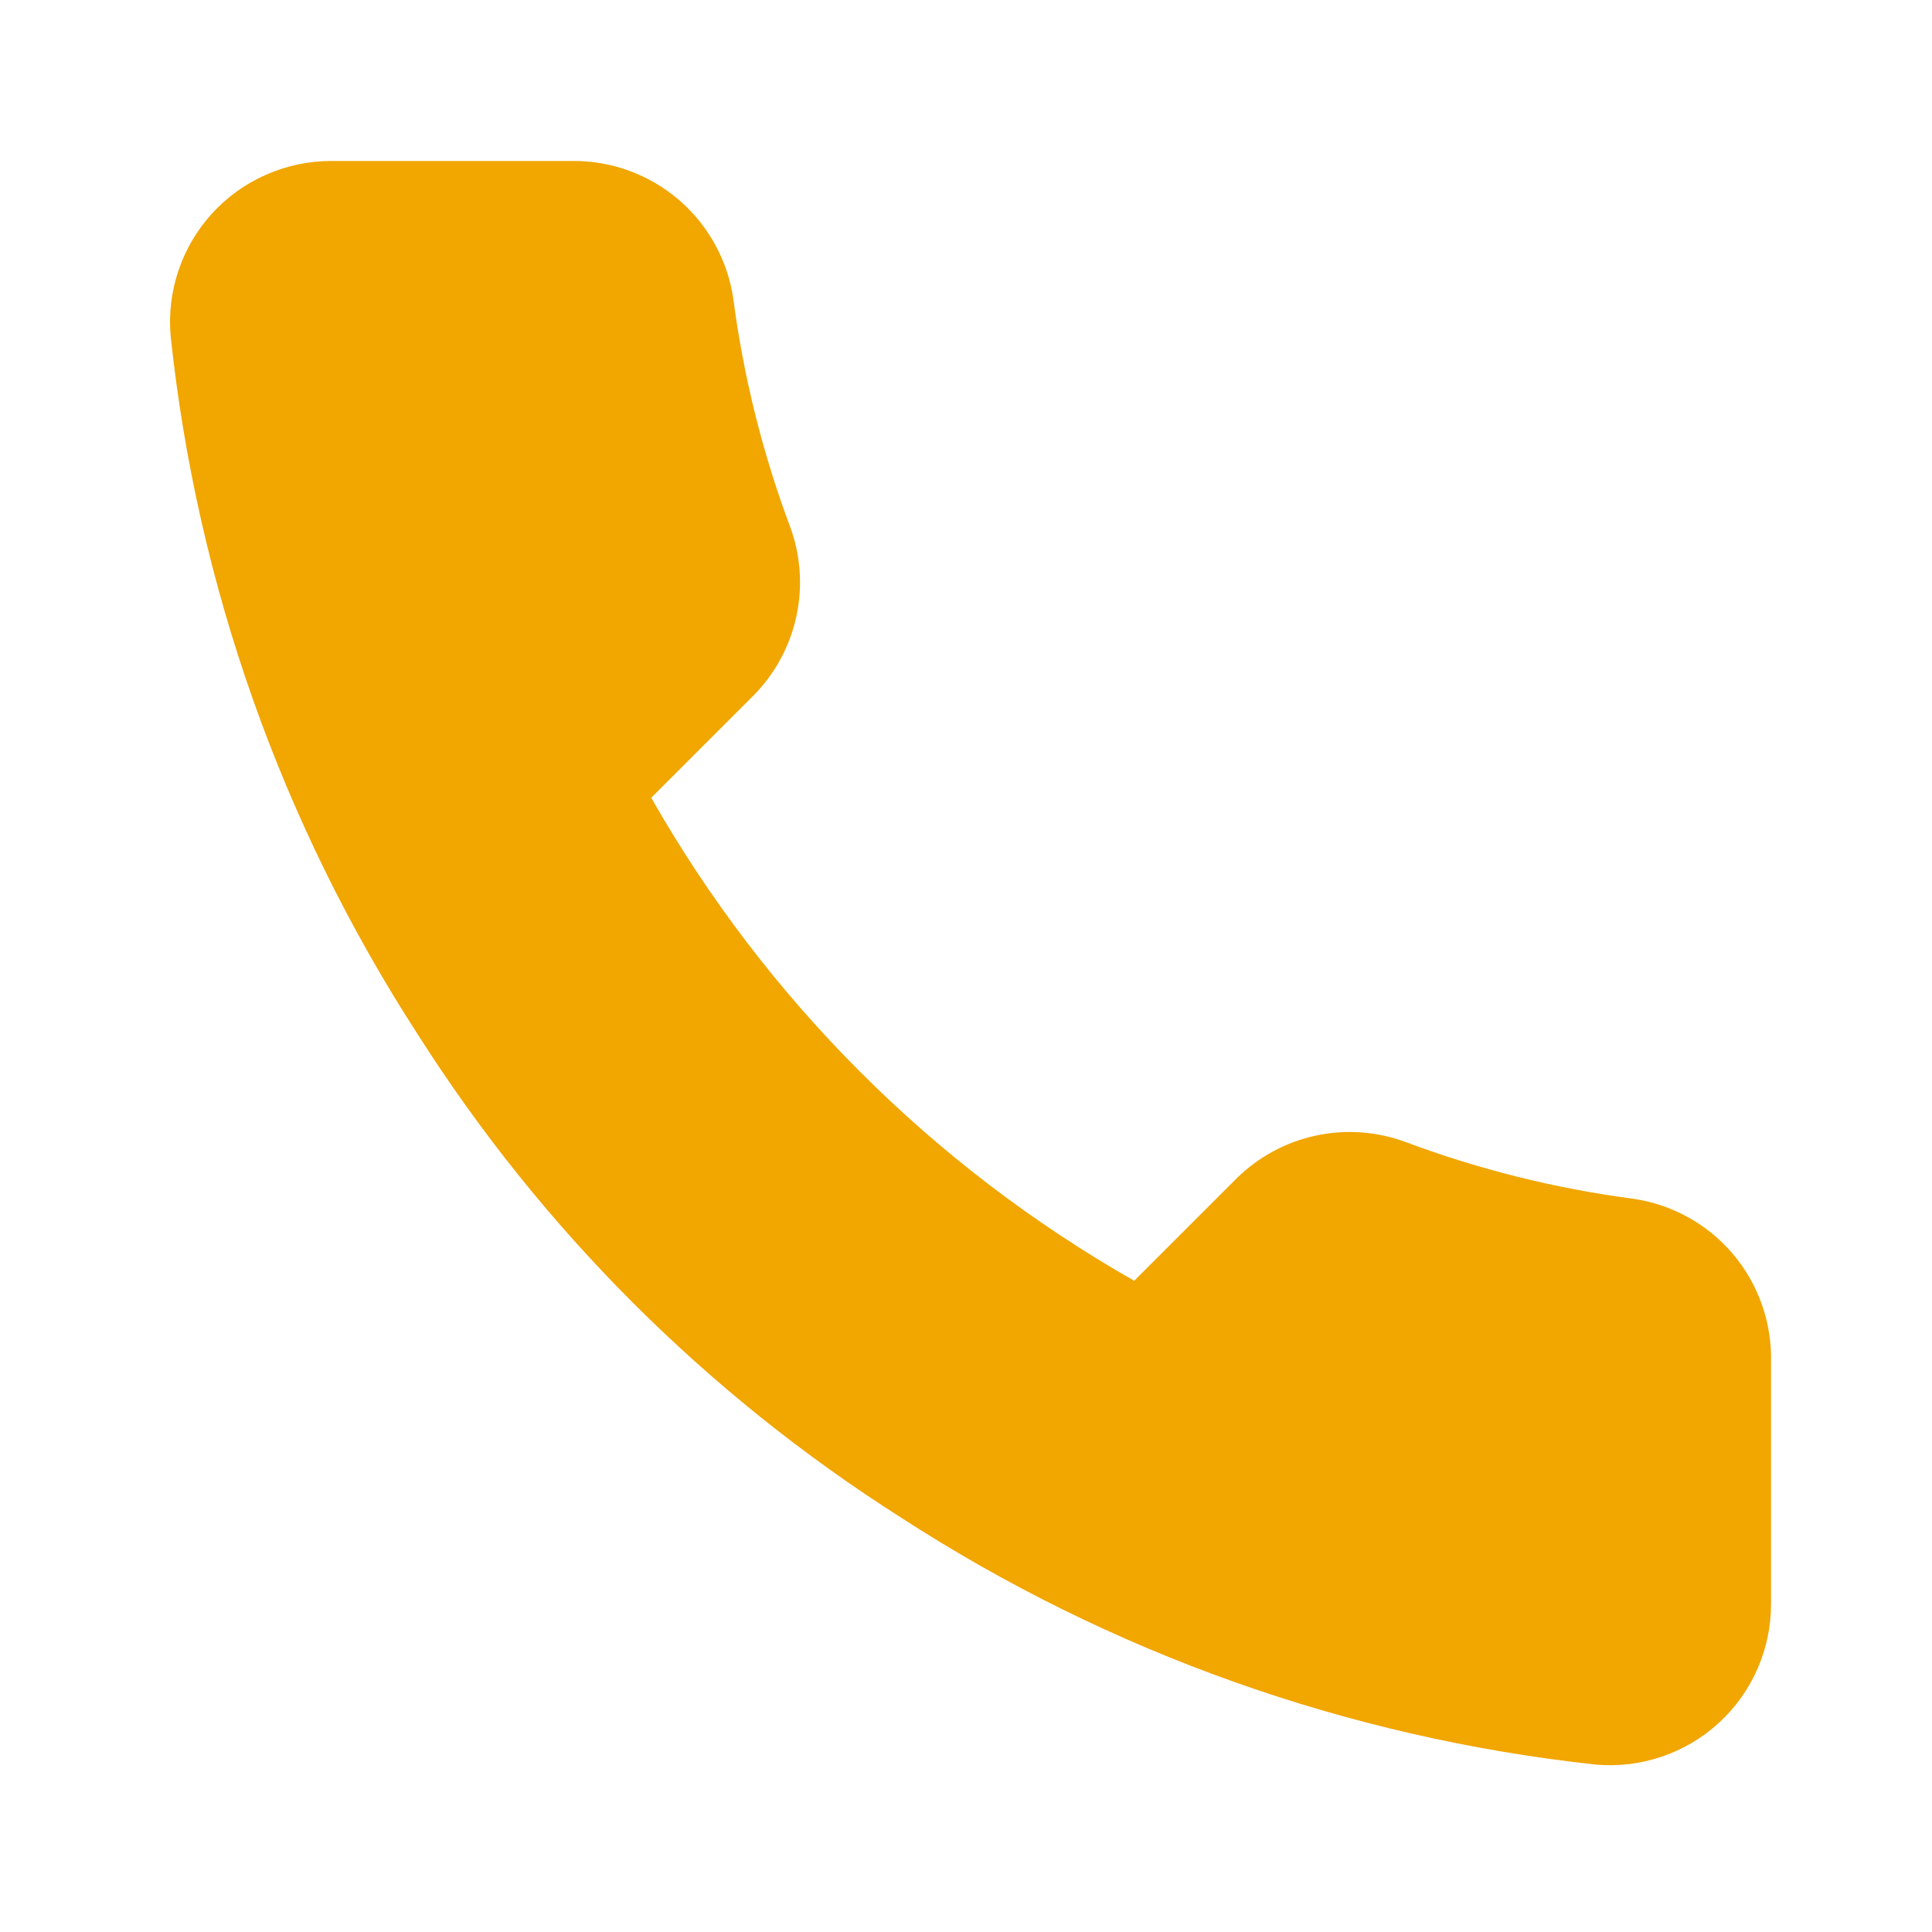
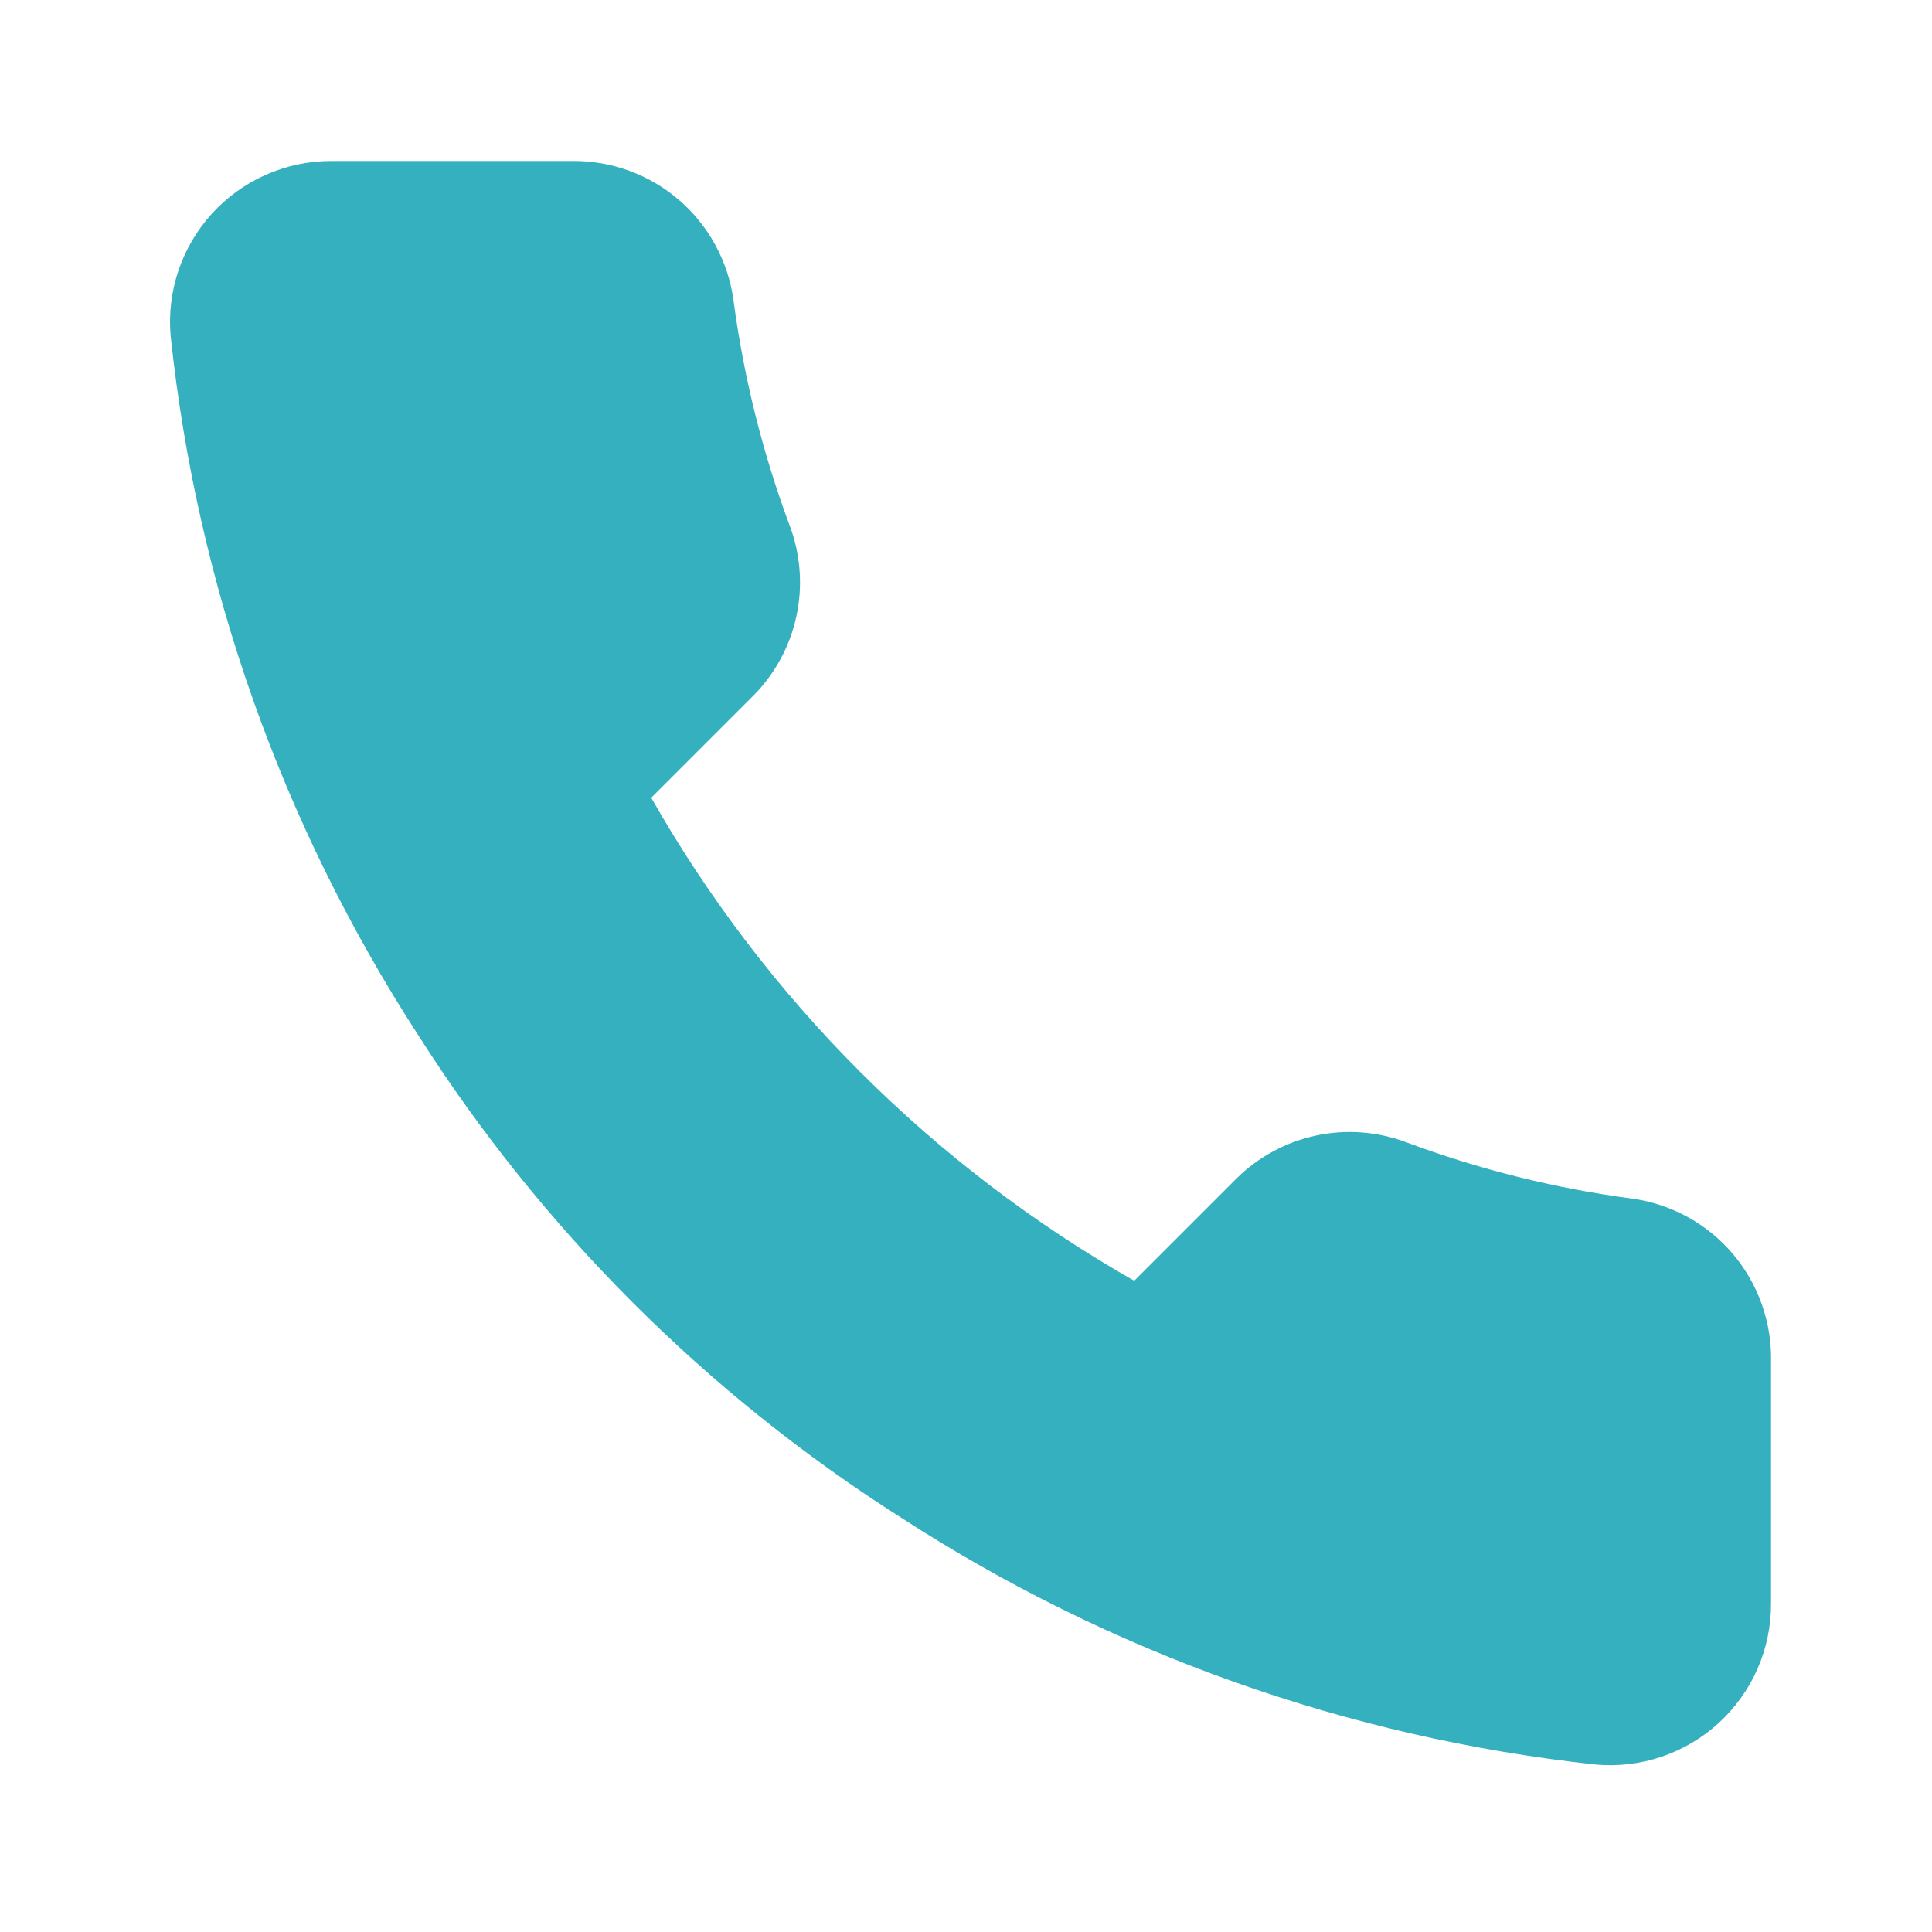
<svg xmlns="http://www.w3.org/2000/svg" width="40" height="40" viewBox="0 0 40 40" fill="none">
-   <path d="M36.667 28.2V33.2C36.669 33.664 36.574 34.124 36.388 34.549C36.202 34.974 35.929 35.356 35.587 35.67C35.245 35.984 34.841 36.222 34.401 36.371C33.962 36.52 33.496 36.575 33.033 36.533C27.905 35.976 22.979 34.224 18.65 31.417C14.623 28.858 11.209 25.444 8.65 21.417C5.834 17.069 4.081 12.118 3.534 6.967C3.492 6.506 3.547 6.041 3.694 5.603C3.842 5.164 4.08 4.761 4.391 4.419C4.703 4.078 5.083 3.804 5.507 3.618C5.93 3.431 6.387 3.334 6.85 3.333H11.85C12.659 3.325 13.443 3.612 14.056 4.139C14.67 4.667 15.07 5.399 15.184 6.2C15.395 7.8 15.786 9.371 16.35 10.883C16.575 11.48 16.623 12.128 16.49 12.752C16.357 13.375 16.048 13.947 15.6 14.4L13.483 16.517C15.856 20.689 19.311 24.144 23.483 26.517L25.6 24.4C26.053 23.952 26.625 23.643 27.249 23.51C27.872 23.377 28.52 23.426 29.117 23.65C30.629 24.214 32.2 24.606 33.8 24.817C34.61 24.931 35.349 25.339 35.878 25.962C36.406 26.586 36.687 27.383 36.667 28.2Z" fill="#F1A600" />
+   <path d="M36.667 28.2V33.2C36.669 33.664 36.574 34.124 36.388 34.549C36.202 34.974 35.929 35.356 35.587 35.67C35.245 35.984 34.841 36.222 34.401 36.371C33.962 36.52 33.496 36.575 33.033 36.533C27.905 35.976 22.979 34.224 18.65 31.417C14.623 28.858 11.209 25.444 8.65 21.417C5.834 17.069 4.081 12.118 3.534 6.967C3.492 6.506 3.547 6.041 3.694 5.603C3.842 5.164 4.08 4.761 4.391 4.419C4.703 4.078 5.083 3.804 5.507 3.618C5.93 3.431 6.387 3.334 6.85 3.333H11.85C12.659 3.325 13.443 3.612 14.056 4.139C14.67 4.667 15.07 5.399 15.184 6.2C15.395 7.8 15.786 9.371 16.35 10.883C16.575 11.48 16.623 12.128 16.49 12.752C16.357 13.375 16.048 13.947 15.6 14.4L13.483 16.517C15.856 20.689 19.311 24.144 23.483 26.517L25.6 24.4C26.053 23.952 26.625 23.643 27.249 23.51C27.872 23.377 28.52 23.426 29.117 23.65C30.629 24.214 32.2 24.606 33.8 24.817C34.61 24.931 35.349 25.339 35.878 25.962C36.406 26.586 36.687 27.383 36.667 28.2Z" fill="#34B0BE" />
</svg>
